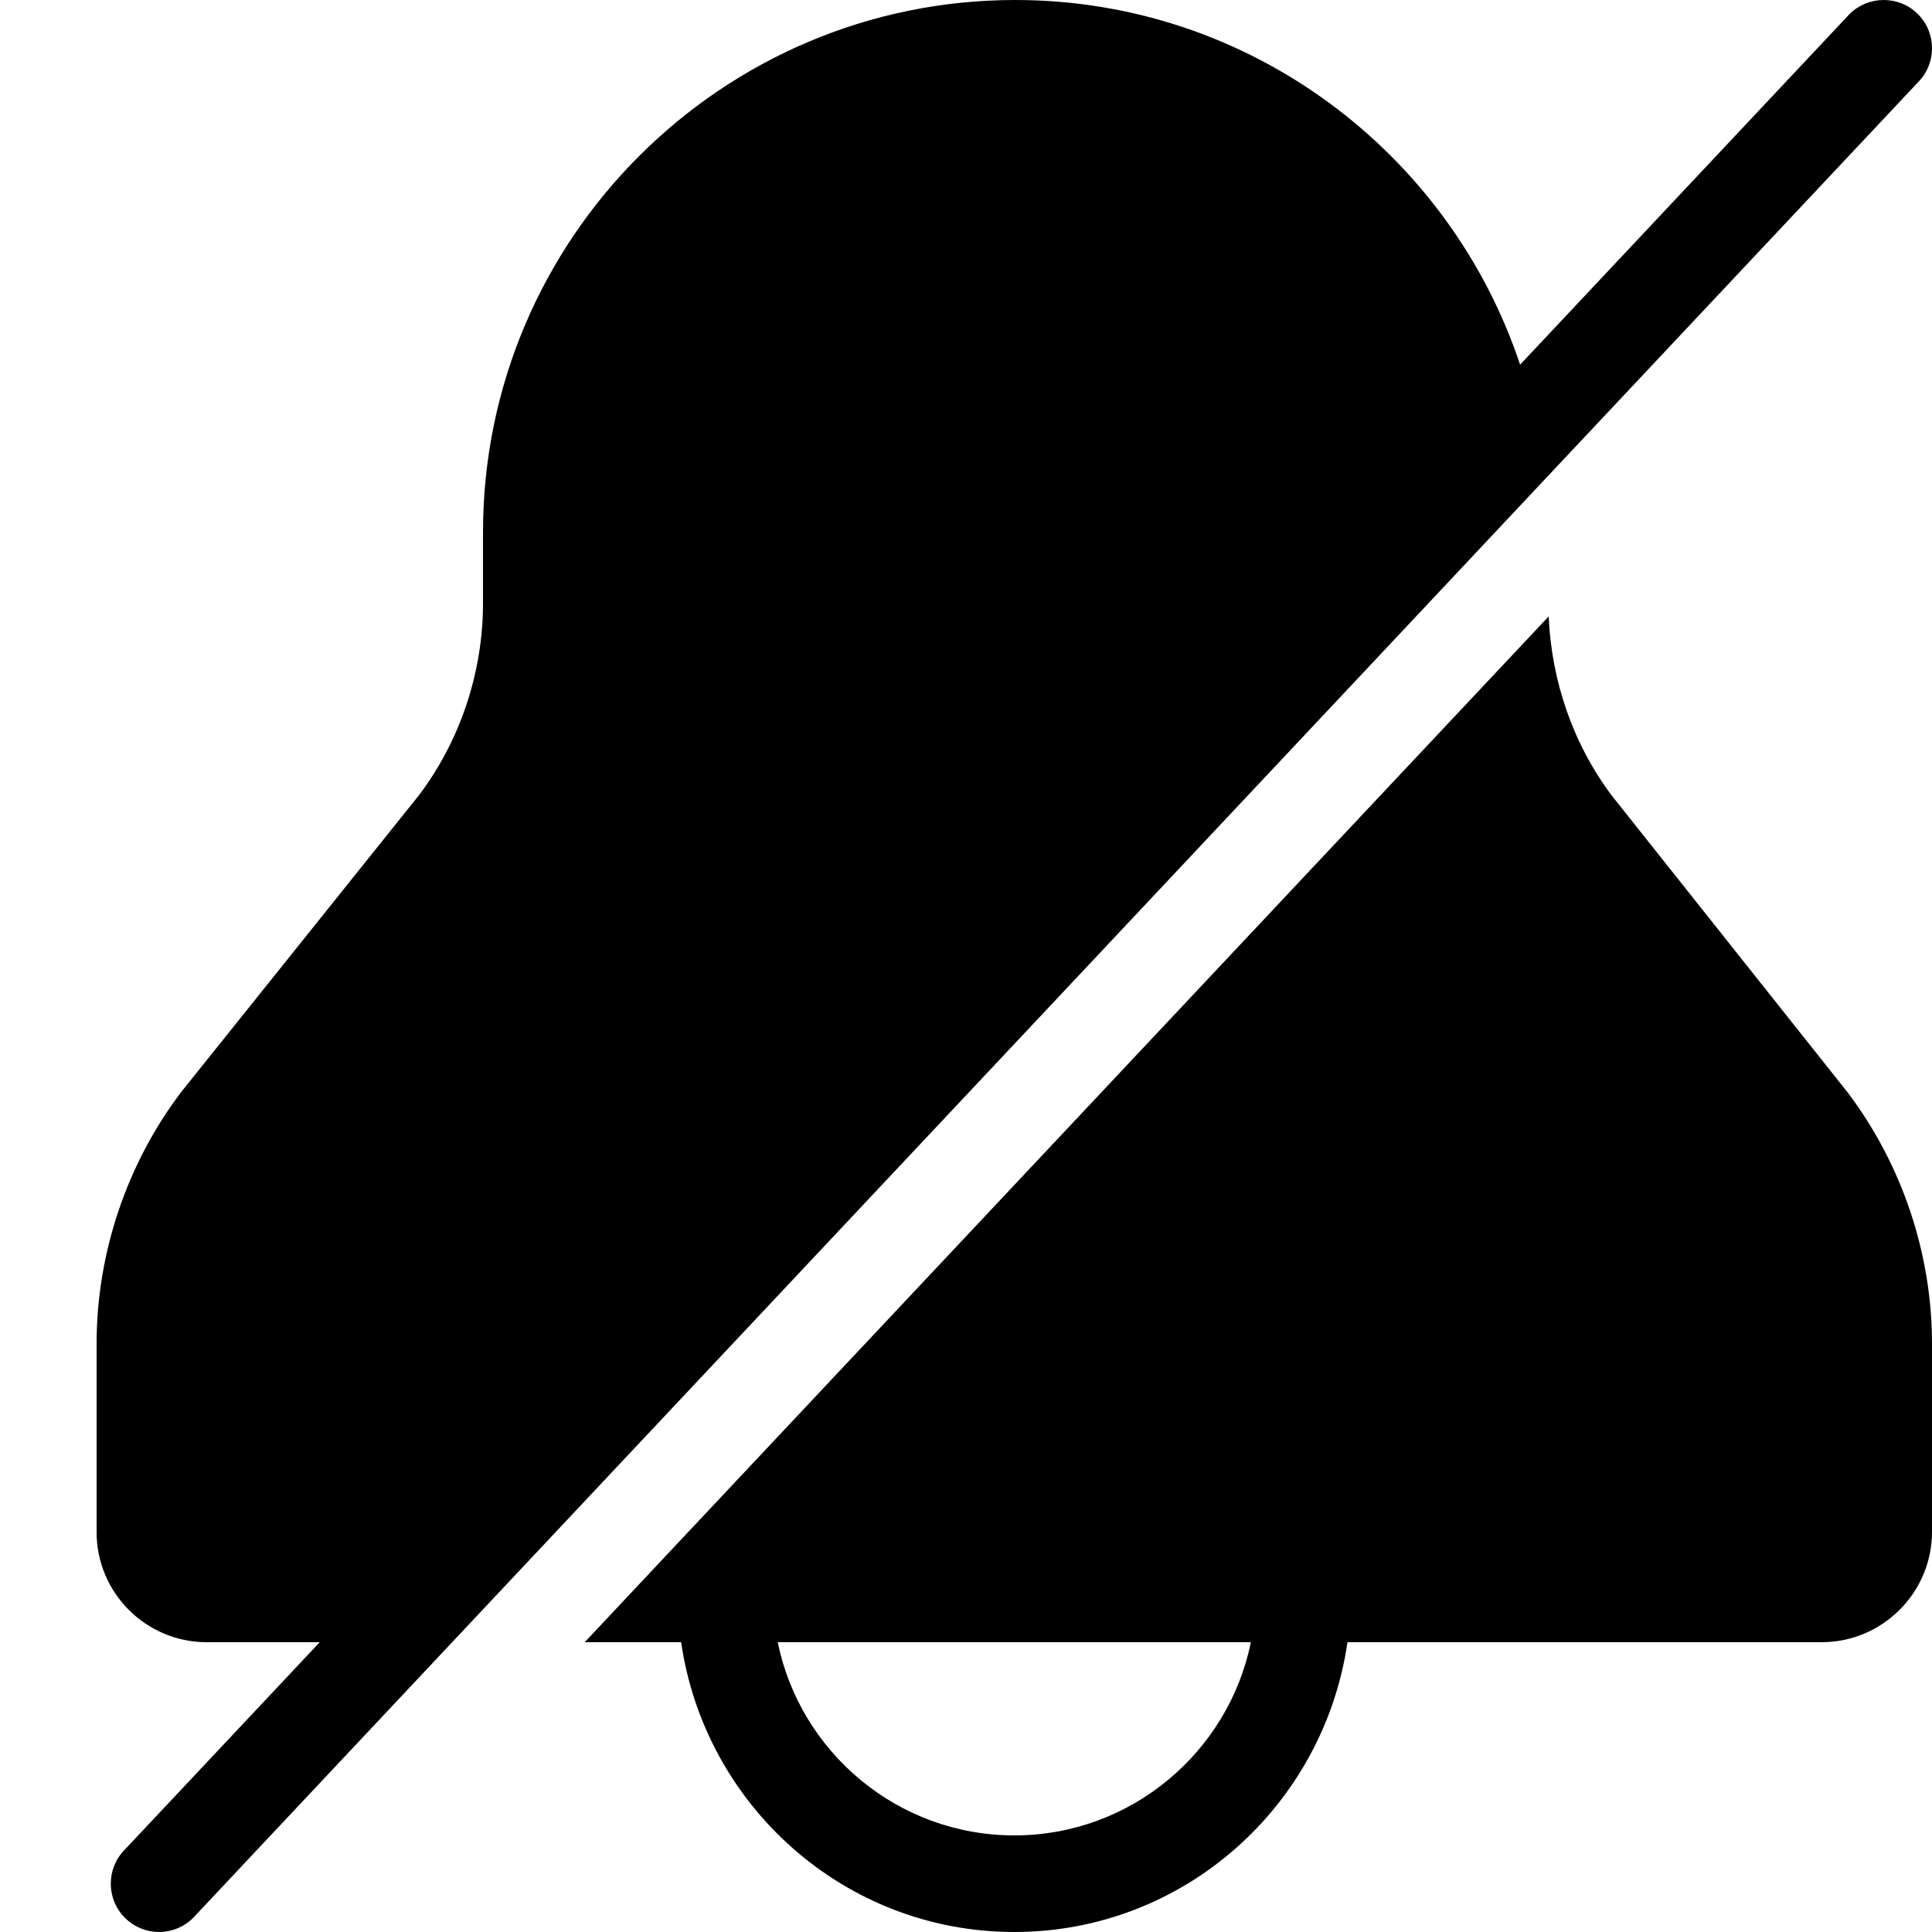
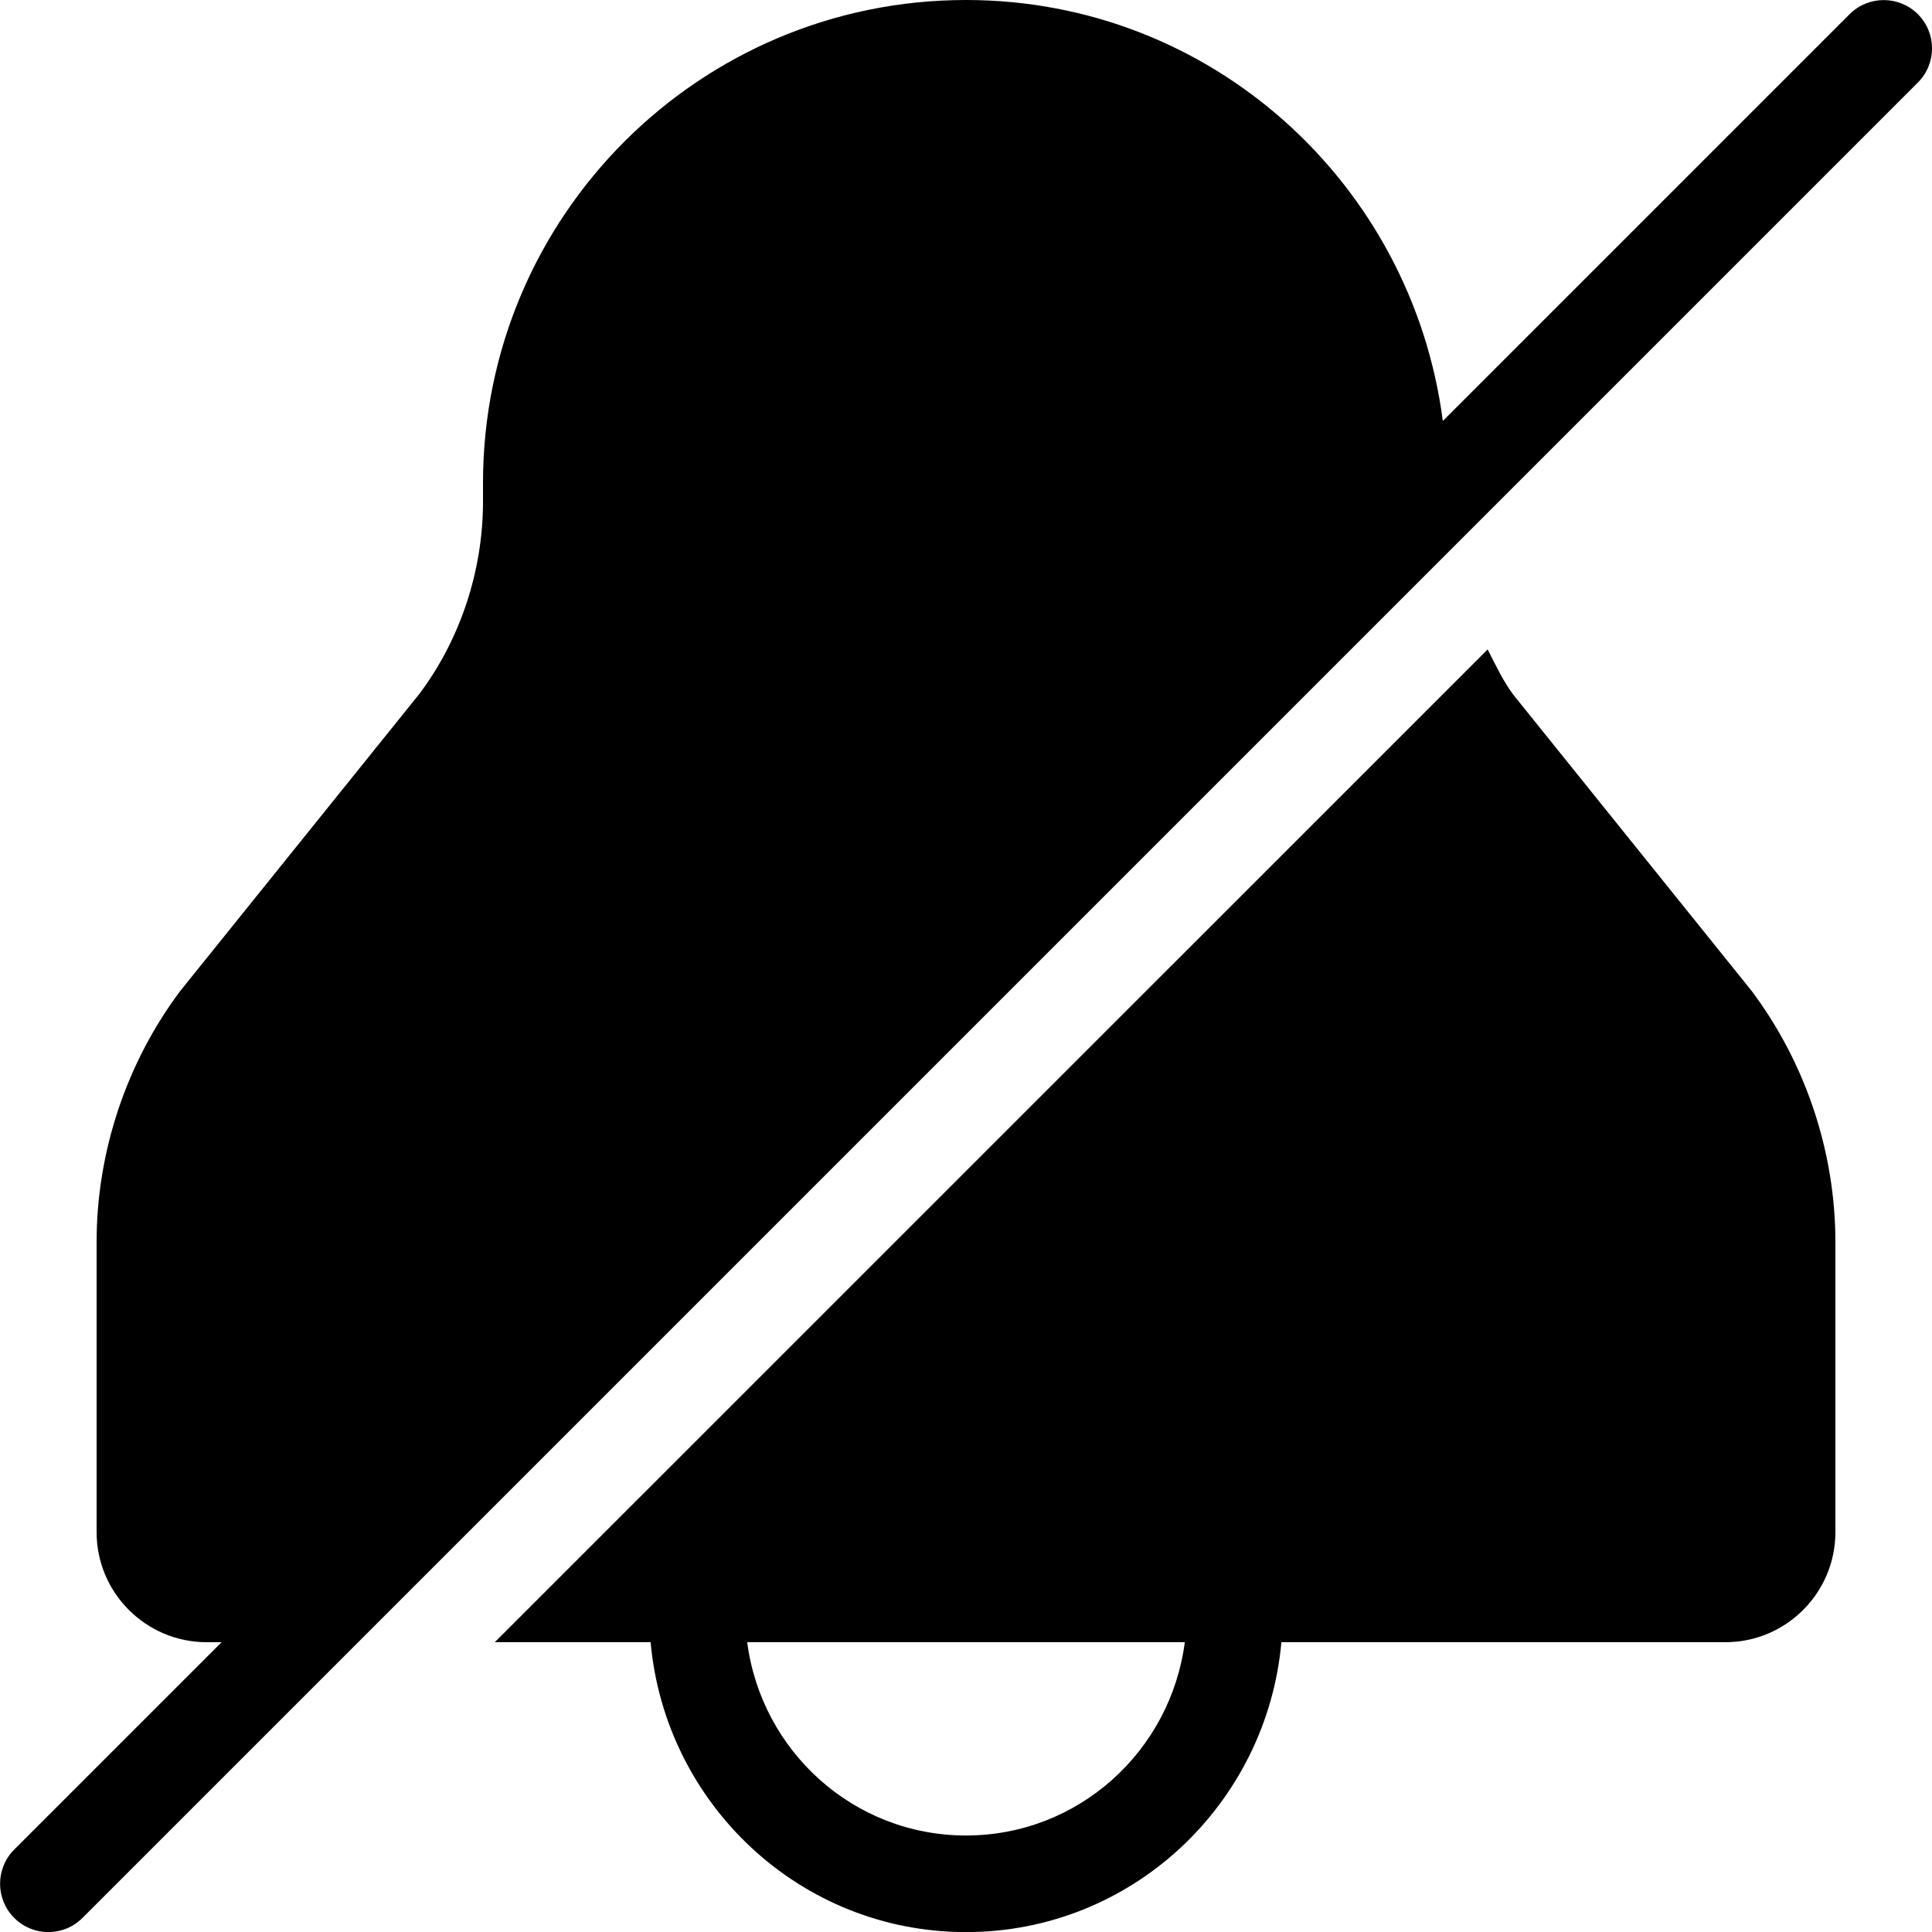
<svg xmlns="http://www.w3.org/2000/svg" width="20" height="20" viewBox="0 0 20 20">
-   <path d="M11.631 9.604l-7.263 7.729-2.368 2.52c-.098.098-.226.147-.354.147-.127 0-.255-.049-.353-.147-.195-.195-.195-.512 0-.707l2.017-2.146-1.171 0c-.628 0-1.139-.511-1.139-1.139l0-1.951c0-.933.31-1.857.873-2.602l2.465-3.077c.424-.561.662-1.27.662-1.985l0-.736c0-3.038 2.472-5.51 5.51-5.51 2.431 0 4.497 1.586 5.226 3.775l3.41-3.629c.049-.049.106-.085.166-.11.06-.024.124-.036.188-.036.064 0 .128.012.189.036.06.025.116.061.165.11.195.195.195.512 0 .707l-3.861 4.108-.972 1.035-3.39 3.608zM16.69 8.242l2.437 3.067c.563.745.873 1.669.873 2.601l0 1.947c0 .63-.513 1.143-1.143 1.143l-4.908 0c-.245 1.691-1.691 3-3.449 3-1.758 0-3.204-1.309-3.449-3l-.998 0 .939-1 8.176-8.7.864-.919c.028.668.253 1.326.658 1.861zm-6.19 10.758c1.207 0 2.217-.861 2.449-2l-4.898 0c.232 1.139 1.242 2 2.449 2z" fill="#000" fill-rule="evenodd" />
+   <path d="M10 19.001c-1.165 0-2.119-.875-2.265-2.001l4.53 0c-.146 1.126-1.1 2.001-2.265 2.001zm5.666-11.809l2.467 3.066c.559.745.867 1.669.867 2.599l0 3.004c0 .628-.511 1.139-1.139 1.139l-4.596 0c-.152 1.678-1.549 3.001-3.265 3.001-1.716 0-3.113-1.323-3.265-3.001l-1.613 0L15.4 6.723c.083.16.158.325.266.469zM19.854.147c.195.195.195.512 0 .707l-1.614 1.614-3.2 3.2-11.332 11.332-.25.25-2.604 2.604c-.098.098-.226.147-.354.147-.127 0-.255-.049-.353-.147-.195-.195-.195-.512 0-.707l2.147-2.147-.155 0c-.628 0-1.139-.511-1.139-1.139l0-3.004c0-.931.308-1.855.867-2.6l2.476-3.076c.421-.562.657-1.272.657-1.988l0-.193c0-2.761 2.239-5 5-5 2.542 0 4.618 1.903 4.936 4.358l4.211-4.211c.195-.195.512-.195.707 0z" fill="#000" fill-rule="evenodd" />
</svg>
